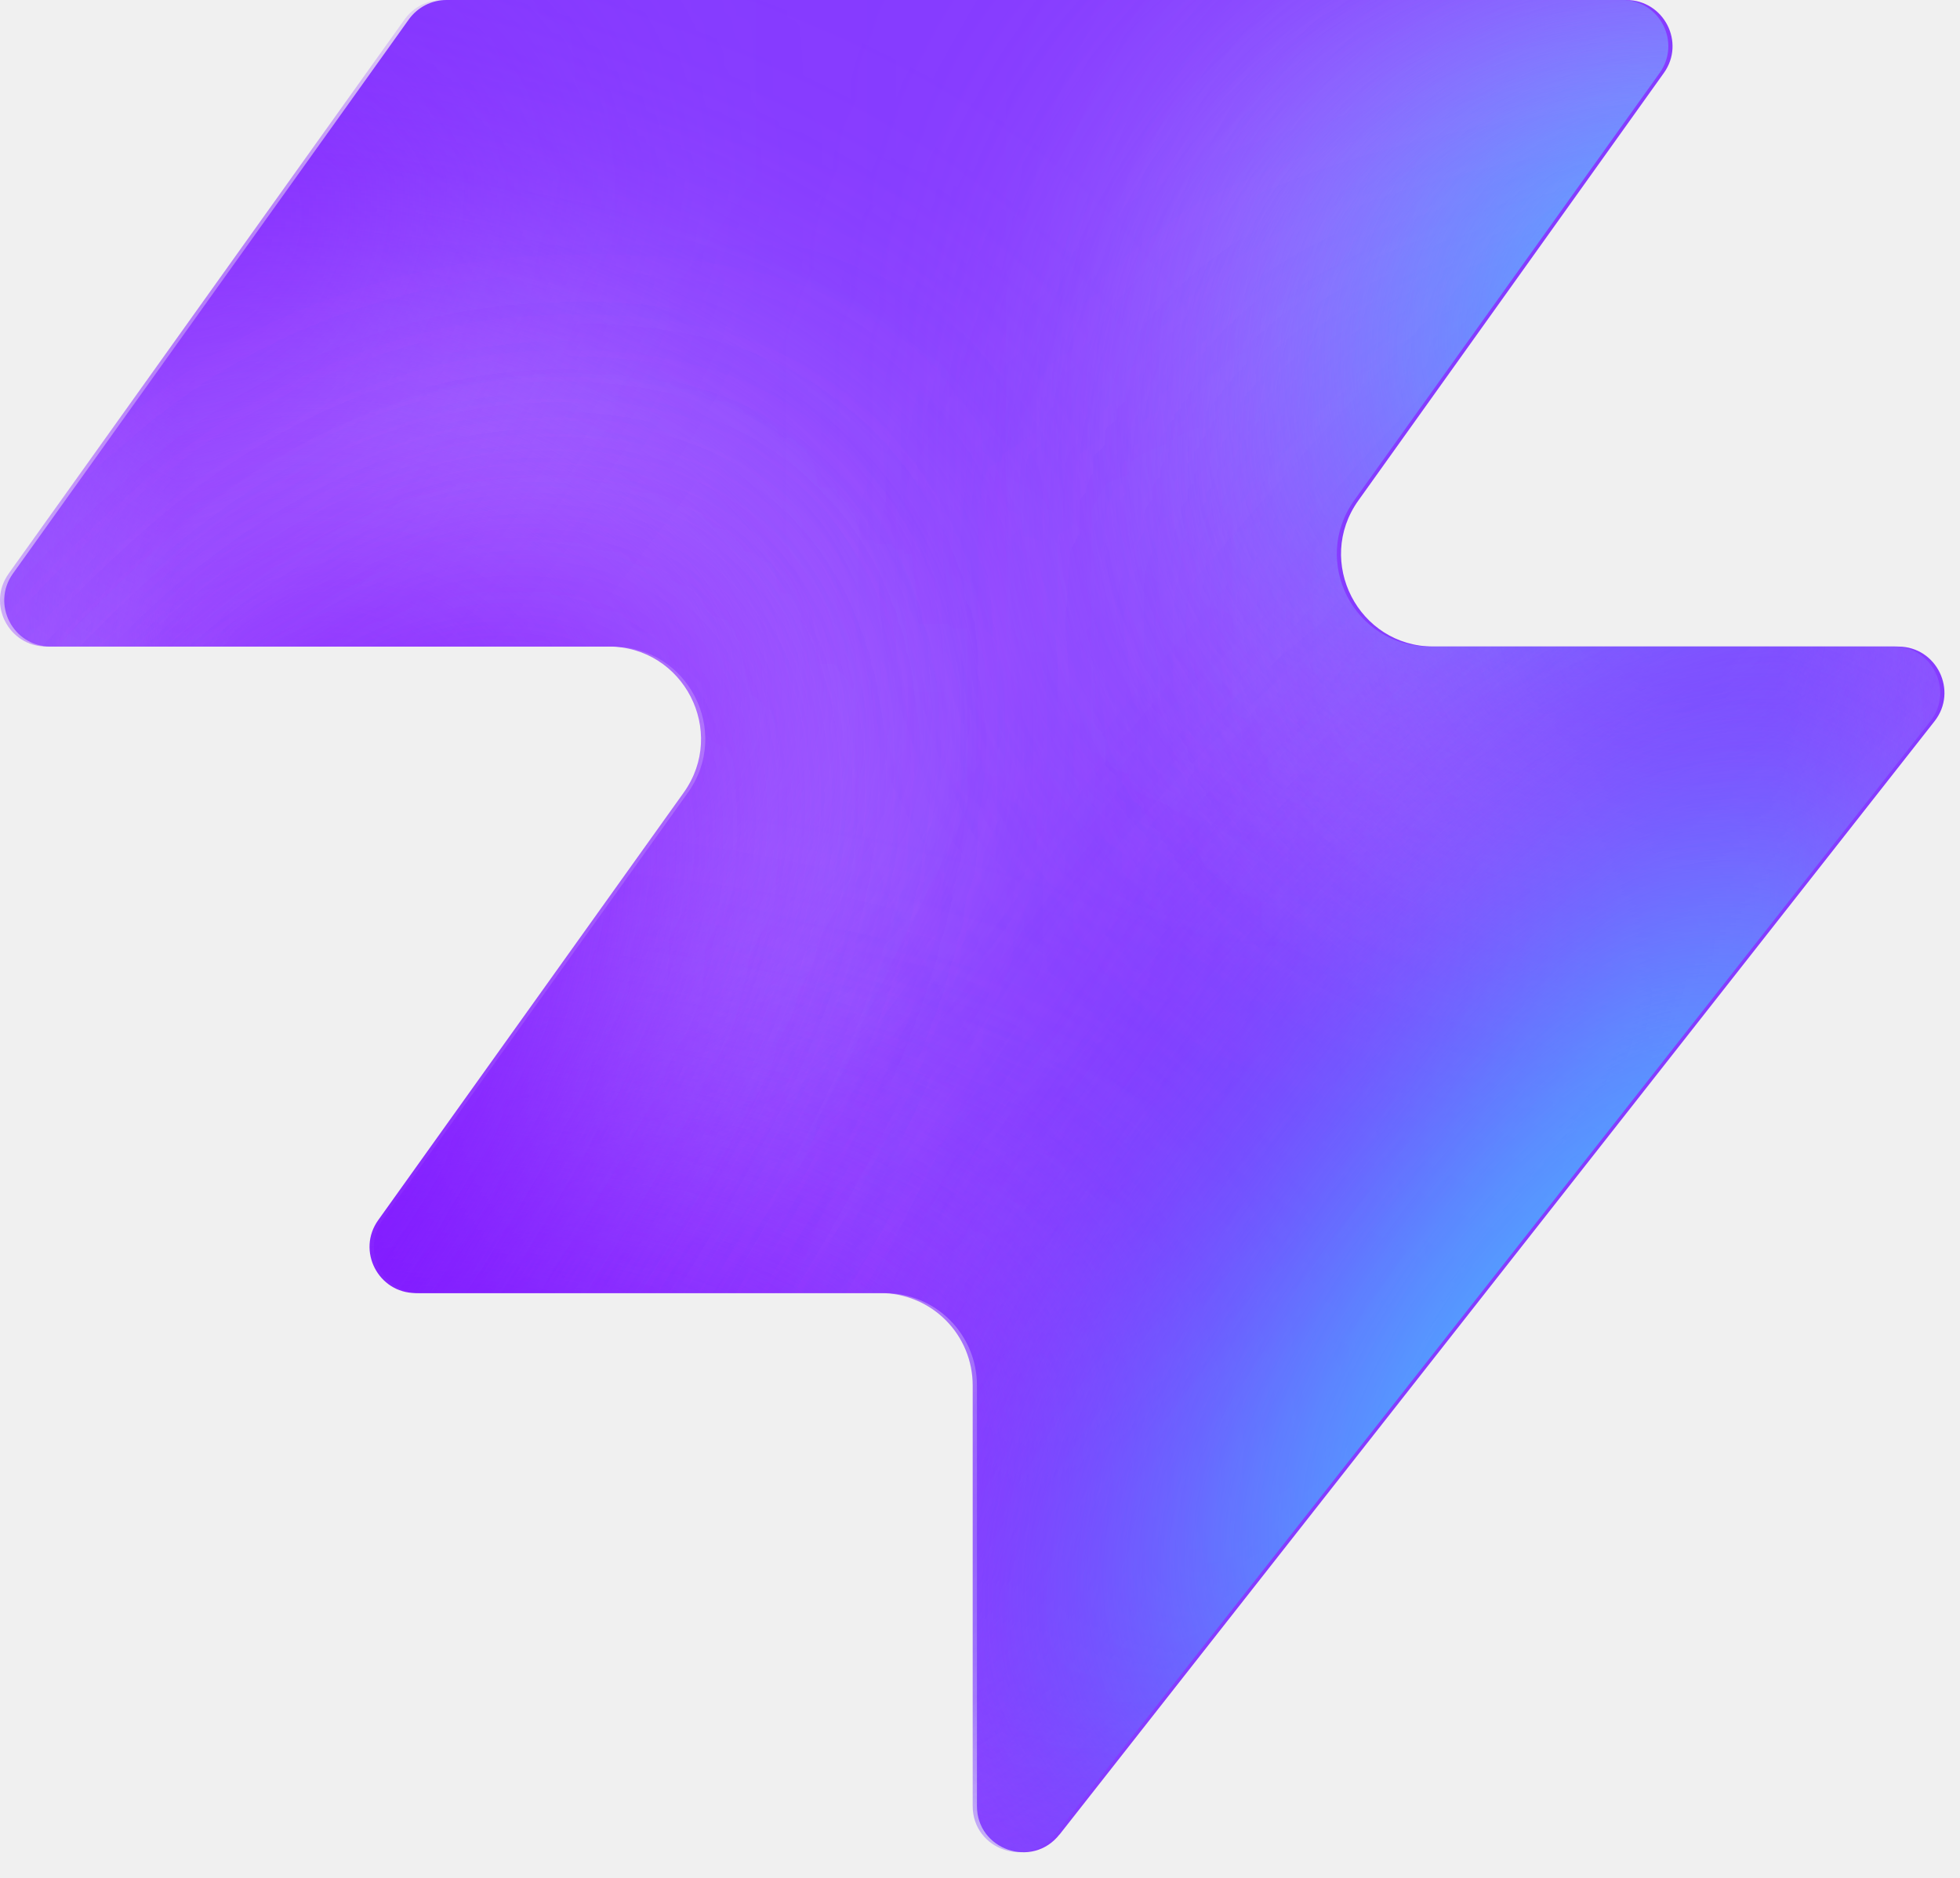
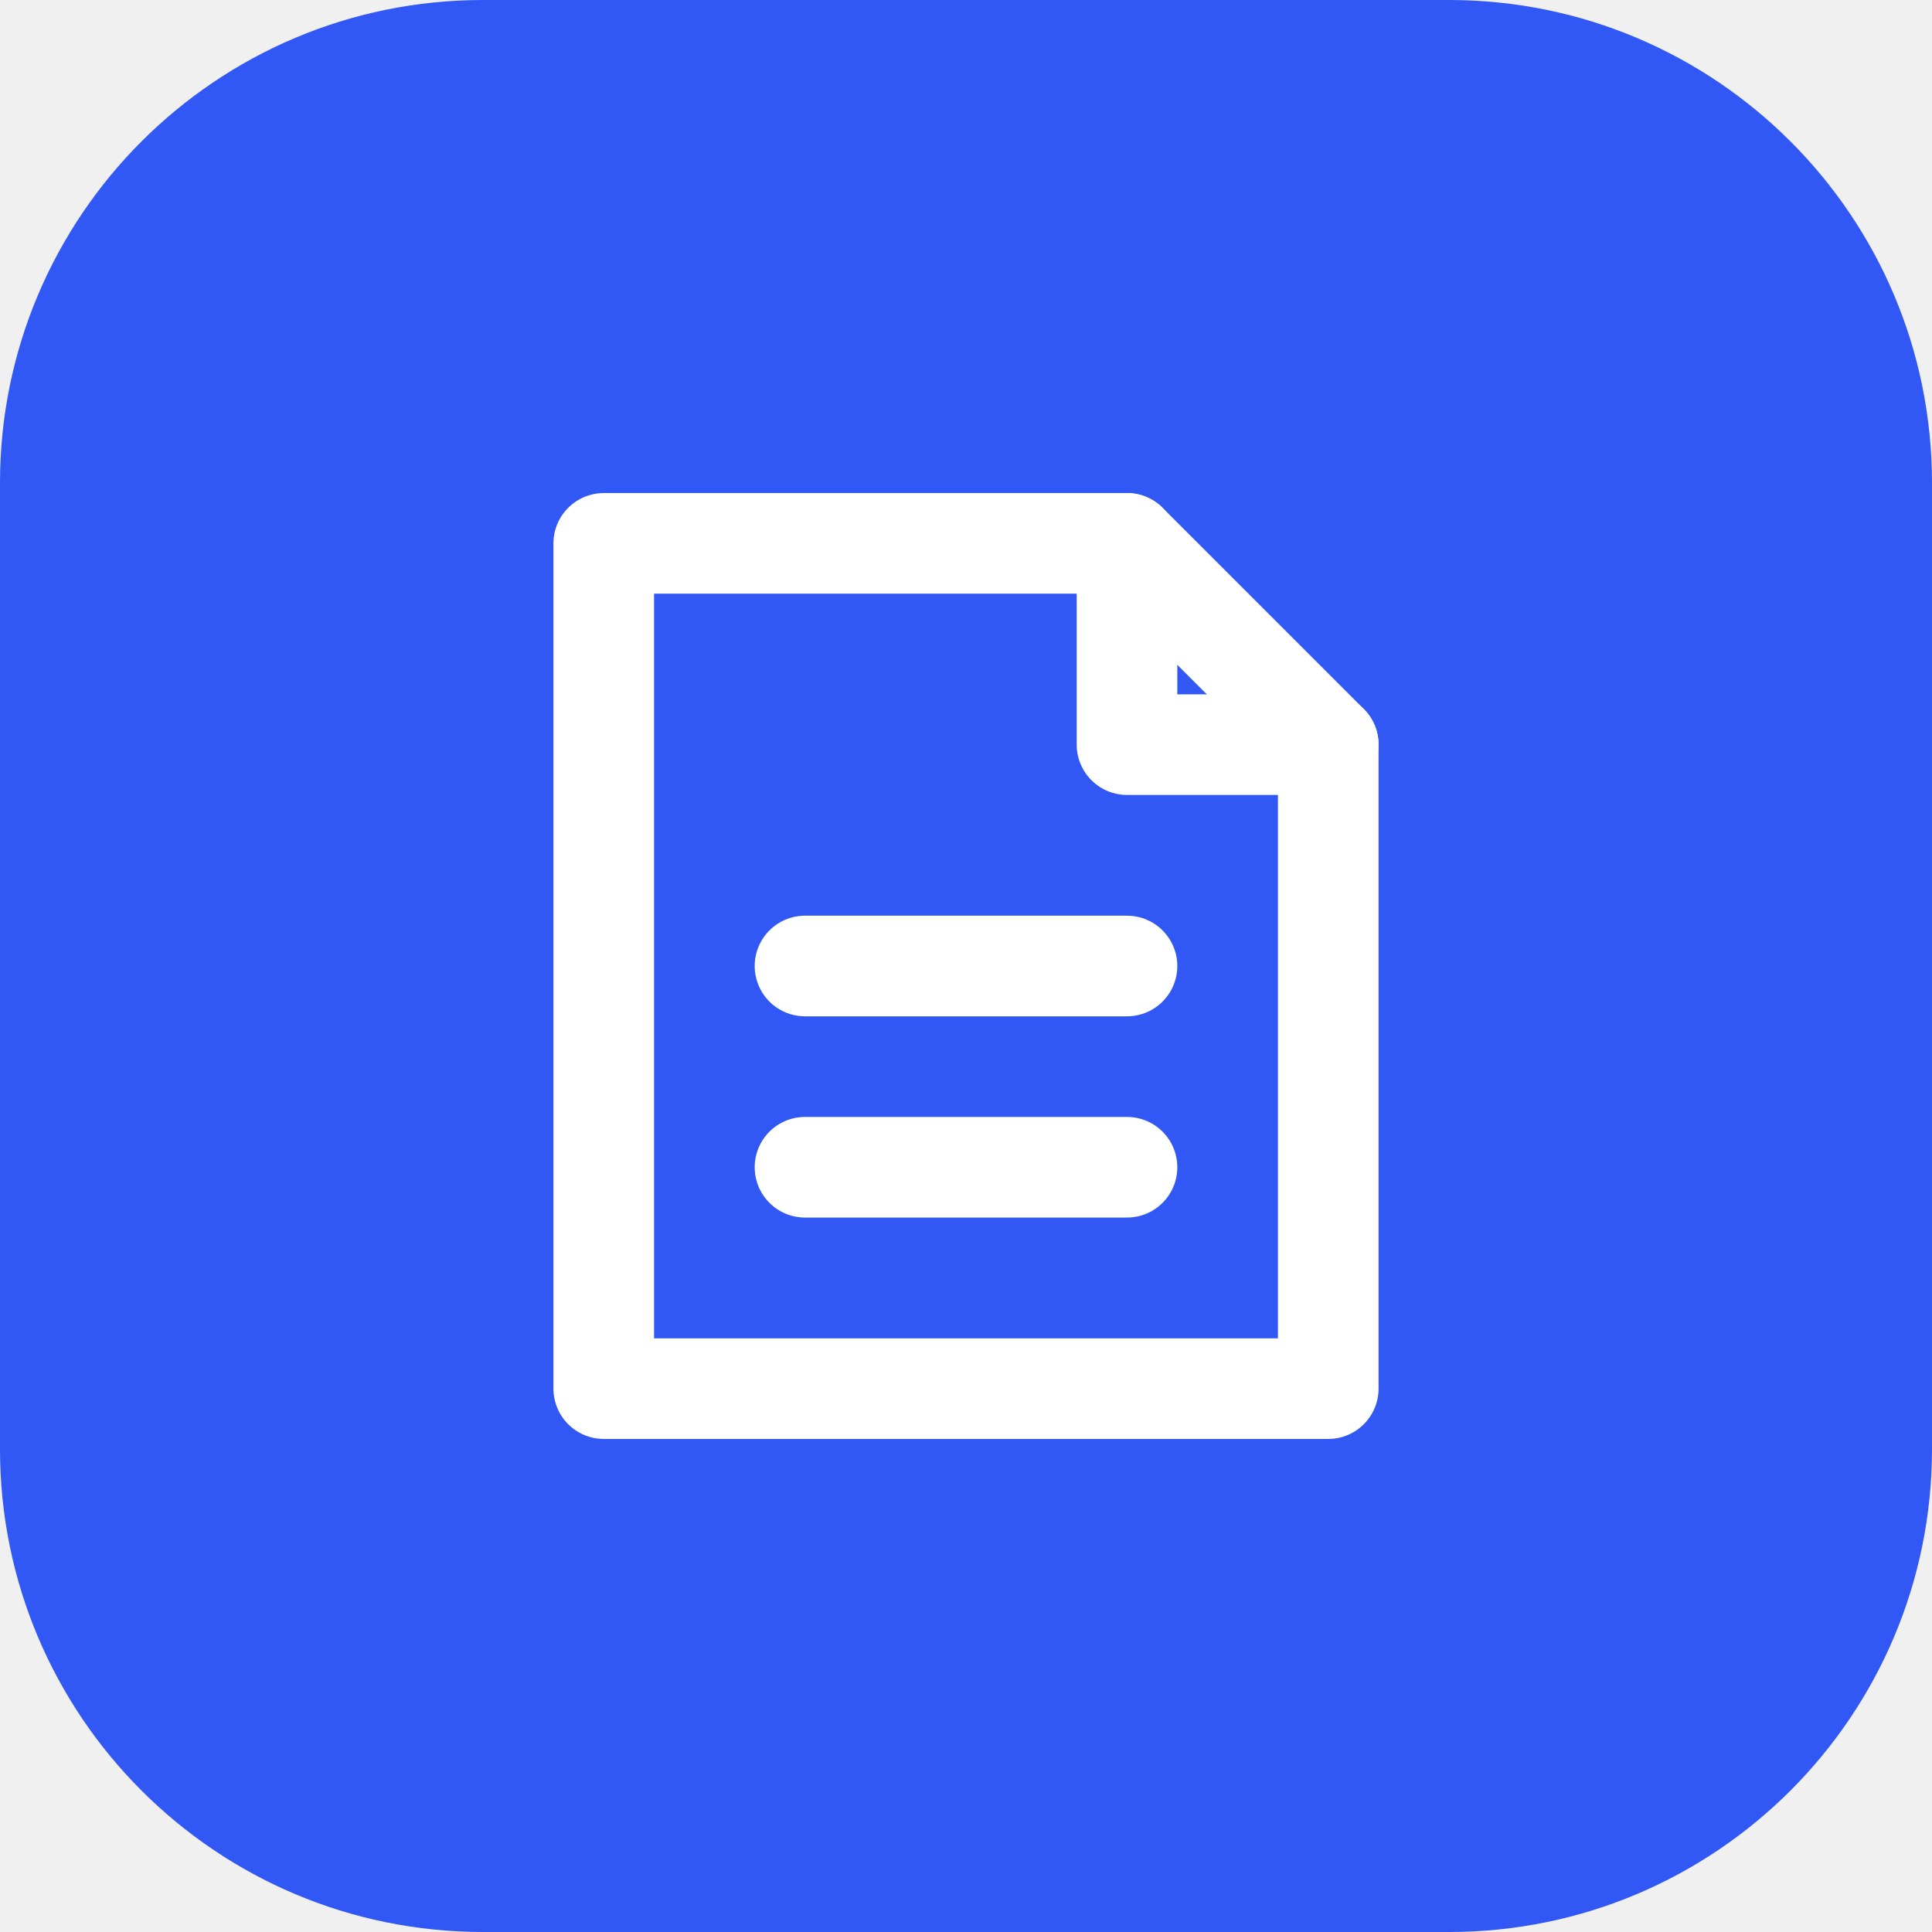
- <svg xmlns="http://www.w3.org/2000/svg" width="48" height="46" fill="none" viewBox="0 0 48 46">
-   <path fill="#863bff" d="M25.946 44.938c-.664.845-2.021.375-2.021-.698V33.937a2.26 2.26 0 0 0-2.262-2.262H10.287c-.92 0-1.456-1.04-.92-1.788l7.48-10.471c1.07-1.497 0-3.578-1.842-3.578H1.237c-.92 0-1.456-1.04-.92-1.788L10.013.474c.214-.297.556-.474.92-.474h28.894c.92 0 1.456 1.04.92 1.788l-7.48 10.471c-1.07 1.498 0 3.579 1.842 3.579h11.377c.943 0 1.473 1.088.89 1.83L25.947 44.94z" style="fill:#863bff;fill:color(display-p3 .525 .23 1);fill-opacity:1" />
-   <mask id="a" width="48" height="46" x="0" y="0" maskUnits="userSpaceOnUse" style="mask-type:alpha">
-     <path fill="#000" d="M25.842 44.938c-.664.844-2.021.375-2.021-.698V33.937a2.26 2.26 0 0 0-2.262-2.262H10.183c-.92 0-1.456-1.04-.92-1.788l7.48-10.471c1.07-1.498 0-3.579-1.842-3.579H1.133c-.92 0-1.456-1.04-.92-1.787L9.91.473c.214-.297.556-.474.92-.474h28.894c.92 0 1.456 1.04.92 1.788l-7.48 10.471c-1.07 1.498 0 3.578 1.842 3.578h11.377c.943 0 1.473 1.088.89 1.832L25.843 44.94z" style="fill:#000;fill-opacity:1" />
-   </mask>
-   <g mask="url(#a)">
-     <g filter="url(#b)">
-       <ellipse cx="5.508" cy="14.704" fill="#ede6ff" rx="5.508" ry="14.704" style="fill:#ede6ff;fill:color(display-p3 .927 .903 1);fill-opacity:1" transform="matrix(.00324 1 1 -.00324 -4.47 31.516)" />
-     </g>
-     <g filter="url(#c)">
-       <ellipse cx="10.399" cy="29.851" fill="#ede6ff" rx="10.399" ry="29.851" style="fill:#ede6ff;fill:color(display-p3 .927 .903 1);fill-opacity:1" transform="matrix(.00324 1 1 -.00324 -39.328 7.883)" />
-     </g>
-     <g filter="url(#d)">
-       <ellipse cx="5.508" cy="30.487" fill="#7e14ff" rx="5.508" ry="30.487" style="fill:#7e14ff;fill:color(display-p3 .492 .077 1);fill-opacity:1" transform="rotate(89.814 -25.913 -14.639)scale(1 -1)" />
-     </g>
-     <g filter="url(#e)">
-       <ellipse cx="5.508" cy="30.599" fill="#7e14ff" rx="5.508" ry="30.599" style="fill:#7e14ff;fill:color(display-p3 .492 .077 1);fill-opacity:1" transform="rotate(89.814 -32.644 -3.334)scale(1 -1)" />
-     </g>
-     <g filter="url(#f)">
-       <ellipse cx="5.508" cy="30.599" fill="#7e14ff" rx="5.508" ry="30.599" style="fill:#7e14ff;fill:color(display-p3 .492 .077 1);fill-opacity:1" transform="matrix(.00324 1 1 -.00324 -34.34 30.47)" />
-     </g>
-     <g filter="url(#g)">
-       <ellipse cx="14.072" cy="22.078" fill="#ede6ff" rx="14.072" ry="22.078" style="fill:#ede6ff;fill:color(display-p3 .927 .903 1);fill-opacity:1" transform="rotate(93.35 24.506 48.493)scale(-1 1)" />
-     </g>
-     <g filter="url(#h)">
-       <ellipse cx="3.47" cy="21.501" fill="#7e14ff" rx="3.47" ry="21.501" style="fill:#7e14ff;fill:color(display-p3 .492 .077 1);fill-opacity:1" transform="rotate(89.009 28.708 47.59)scale(-1 1)" />
-     </g>
-     <g filter="url(#i)">
-       <ellipse cx="3.47" cy="21.501" fill="#7e14ff" rx="3.47" ry="21.501" style="fill:#7e14ff;fill:color(display-p3 .492 .077 1);fill-opacity:1" transform="rotate(89.009 28.708 47.59)scale(-1 1)" />
-     </g>
-     <g filter="url(#j)">
-       <ellipse cx=".387" cy="8.972" fill="#7e14ff" rx="4.407" ry="29.108" style="fill:#7e14ff;fill:color(display-p3 .492 .077 1);fill-opacity:1" transform="rotate(39.51 .387 8.972)" />
-     </g>
-     <g filter="url(#k)">
-       <ellipse cx="47.523" cy="-6.092" fill="#7e14ff" rx="4.407" ry="29.108" style="fill:#7e14ff;fill:color(display-p3 .492 .077 1);fill-opacity:1" transform="rotate(37.892 47.523 -6.092)" />
-     </g>
-     <g filter="url(#l)">
-       <ellipse cx="41.412" cy="6.333" fill="#47bfff" rx="5.971" ry="9.665" style="fill:#47bfff;fill:color(display-p3 .28 .748 1);fill-opacity:1" transform="rotate(37.892 41.412 6.333)" />
-     </g>
-     <g filter="url(#m)">
-       <ellipse cx="-1.879" cy="38.332" fill="#7e14ff" rx="4.407" ry="29.108" style="fill:#7e14ff;fill:color(display-p3 .492 .077 1);fill-opacity:1" transform="rotate(37.892 -1.88 38.332)" />
-     </g>
-     <g filter="url(#n)">
-       <ellipse cx="-1.879" cy="38.332" fill="#7e14ff" rx="4.407" ry="29.108" style="fill:#7e14ff;fill:color(display-p3 .492 .077 1);fill-opacity:1" transform="rotate(37.892 -1.88 38.332)" />
-     </g>
-     <g filter="url(#o)">
-       <ellipse cx="35.651" cy="29.907" fill="#7e14ff" rx="4.407" ry="29.108" style="fill:#7e14ff;fill:color(display-p3 .492 .077 1);fill-opacity:1" transform="rotate(37.892 35.651 29.907)" />
-     </g>
-     <g filter="url(#p)">
-       <ellipse cx="38.418" cy="32.4" fill="#47bfff" rx="5.971" ry="15.297" style="fill:#47bfff;fill:color(display-p3 .28 .748 1);fill-opacity:1" transform="rotate(37.892 38.418 32.4)" />
-     </g>
-   </g>
-   <defs>
-     <filter id="b" width="60.045" height="41.654" x="-19.77" y="16.149" color-interpolation-filters="sRGB" filterUnits="userSpaceOnUse">
-       <feFlood flood-opacity="0" result="BackgroundImageFix" />
-       <feBlend in="SourceGraphic" in2="BackgroundImageFix" result="shape" />
-       <feGaussianBlur result="effect1_foregroundBlur_2002_17158" stdDeviation="7.659" />
-     </filter>
-     <filter id="c" width="90.34" height="51.437" x="-54.613" y="-7.533" color-interpolation-filters="sRGB" filterUnits="userSpaceOnUse">
-       <feFlood flood-opacity="0" result="BackgroundImageFix" />
-       <feBlend in="SourceGraphic" in2="BackgroundImageFix" result="shape" />
-       <feGaussianBlur result="effect1_foregroundBlur_2002_17158" stdDeviation="7.659" />
-     </filter>
-     <filter id="d" width="79.355" height="29.4" x="-49.64" y="2.03" color-interpolation-filters="sRGB" filterUnits="userSpaceOnUse">
-       <feFlood flood-opacity="0" result="BackgroundImageFix" />
-       <feBlend in="SourceGraphic" in2="BackgroundImageFix" result="shape" />
-       <feGaussianBlur result="effect1_foregroundBlur_2002_17158" stdDeviation="4.596" />
-     </filter>
-     <filter id="e" width="79.579" height="29.4" x="-45.045" y="20.029" color-interpolation-filters="sRGB" filterUnits="userSpaceOnUse">
-       <feFlood flood-opacity="0" result="BackgroundImageFix" />
-       <feBlend in="SourceGraphic" in2="BackgroundImageFix" result="shape" />
-       <feGaussianBlur result="effect1_foregroundBlur_2002_17158" stdDeviation="4.596" />
-     </filter>
-     <filter id="f" width="79.579" height="29.4" x="-43.513" y="21.178" color-interpolation-filters="sRGB" filterUnits="userSpaceOnUse">
-       <feFlood flood-opacity="0" result="BackgroundImageFix" />
-       <feBlend in="SourceGraphic" in2="BackgroundImageFix" result="shape" />
-       <feGaussianBlur result="effect1_foregroundBlur_2002_17158" stdDeviation="4.596" />
-     </filter>
-     <filter id="g" width="74.749" height="58.852" x="15.756" y="-17.901" color-interpolation-filters="sRGB" filterUnits="userSpaceOnUse">
-       <feFlood flood-opacity="0" result="BackgroundImageFix" />
-       <feBlend in="SourceGraphic" in2="BackgroundImageFix" result="shape" />
-       <feGaussianBlur result="effect1_foregroundBlur_2002_17158" stdDeviation="7.659" />
-     </filter>
-     <filter id="h" width="61.377" height="25.362" x="23.548" y="2.284" color-interpolation-filters="sRGB" filterUnits="userSpaceOnUse">
-       <feFlood flood-opacity="0" result="BackgroundImageFix" />
-       <feBlend in="SourceGraphic" in2="BackgroundImageFix" result="shape" />
-       <feGaussianBlur result="effect1_foregroundBlur_2002_17158" stdDeviation="4.596" />
-     </filter>
-     <filter id="i" width="61.377" height="25.362" x="23.548" y="2.284" color-interpolation-filters="sRGB" filterUnits="userSpaceOnUse">
-       <feFlood flood-opacity="0" result="BackgroundImageFix" />
-       <feBlend in="SourceGraphic" in2="BackgroundImageFix" result="shape" />
-       <feGaussianBlur result="effect1_foregroundBlur_2002_17158" stdDeviation="4.596" />
-     </filter>
-     <filter id="j" width="56.045" height="63.649" x="-27.636" y="-22.853" color-interpolation-filters="sRGB" filterUnits="userSpaceOnUse">
-       <feFlood flood-opacity="0" result="BackgroundImageFix" />
-       <feBlend in="SourceGraphic" in2="BackgroundImageFix" result="shape" />
-       <feGaussianBlur result="effect1_foregroundBlur_2002_17158" stdDeviation="4.596" />
-     </filter>
-     <filter id="k" width="54.814" height="64.646" x="20.116" y="-38.415" color-interpolation-filters="sRGB" filterUnits="userSpaceOnUse">
-       <feFlood flood-opacity="0" result="BackgroundImageFix" />
-       <feBlend in="SourceGraphic" in2="BackgroundImageFix" result="shape" />
-       <feGaussianBlur result="effect1_foregroundBlur_2002_17158" stdDeviation="4.596" />
-     </filter>
-     <filter id="l" width="33.541" height="35.313" x="24.641" y="-11.323" color-interpolation-filters="sRGB" filterUnits="userSpaceOnUse">
-       <feFlood flood-opacity="0" result="BackgroundImageFix" />
-       <feBlend in="SourceGraphic" in2="BackgroundImageFix" result="shape" />
-       <feGaussianBlur result="effect1_foregroundBlur_2002_17158" stdDeviation="4.596" />
-     </filter>
-     <filter id="m" width="54.814" height="64.646" x="-29.286" y="6.009" color-interpolation-filters="sRGB" filterUnits="userSpaceOnUse">
-       <feFlood flood-opacity="0" result="BackgroundImageFix" />
-       <feBlend in="SourceGraphic" in2="BackgroundImageFix" result="shape" />
-       <feGaussianBlur result="effect1_foregroundBlur_2002_17158" stdDeviation="4.596" />
-     </filter>
-     <filter id="n" width="54.814" height="64.646" x="-29.286" y="6.009" color-interpolation-filters="sRGB" filterUnits="userSpaceOnUse">
-       <feFlood flood-opacity="0" result="BackgroundImageFix" />
-       <feBlend in="SourceGraphic" in2="BackgroundImageFix" result="shape" />
-       <feGaussianBlur result="effect1_foregroundBlur_2002_17158" stdDeviation="4.596" />
-     </filter>
-     <filter id="o" width="54.814" height="64.646" x="8.244" y="-2.416" color-interpolation-filters="sRGB" filterUnits="userSpaceOnUse">
-       <feFlood flood-opacity="0" result="BackgroundImageFix" />
-       <feBlend in="SourceGraphic" in2="BackgroundImageFix" result="shape" />
-       <feGaussianBlur result="effect1_foregroundBlur_2002_17158" stdDeviation="4.596" />
-     </filter>
-     <filter id="p" width="39.409" height="43.623" x="18.713" y="10.588" color-interpolation-filters="sRGB" filterUnits="userSpaceOnUse">
-       <feFlood flood-opacity="0" result="BackgroundImageFix" />
-       <feBlend in="SourceGraphic" in2="BackgroundImageFix" result="shape" />
-       <feGaussianBlur result="effect1_foregroundBlur_2002_17158" stdDeviation="4.596" />
-     </filter>
-   </defs>
+ <svg xmlns="http://www.w3.org/2000/svg" viewBox="0 0 48 48">
+   <rect width="48" height="48" rx="12" fill="#3157f5" />
+   <path d="M15 13.5h13l5 5v16H15v-21Z" fill="none" stroke="#fff" stroke-width="2.5" stroke-linejoin="round" />
+   <path d="M28 13.5v5h5M20 24h8M20 29h8" fill="none" stroke="#fff" stroke-width="2.5" stroke-linecap="round" stroke-linejoin="round" />
</svg>
